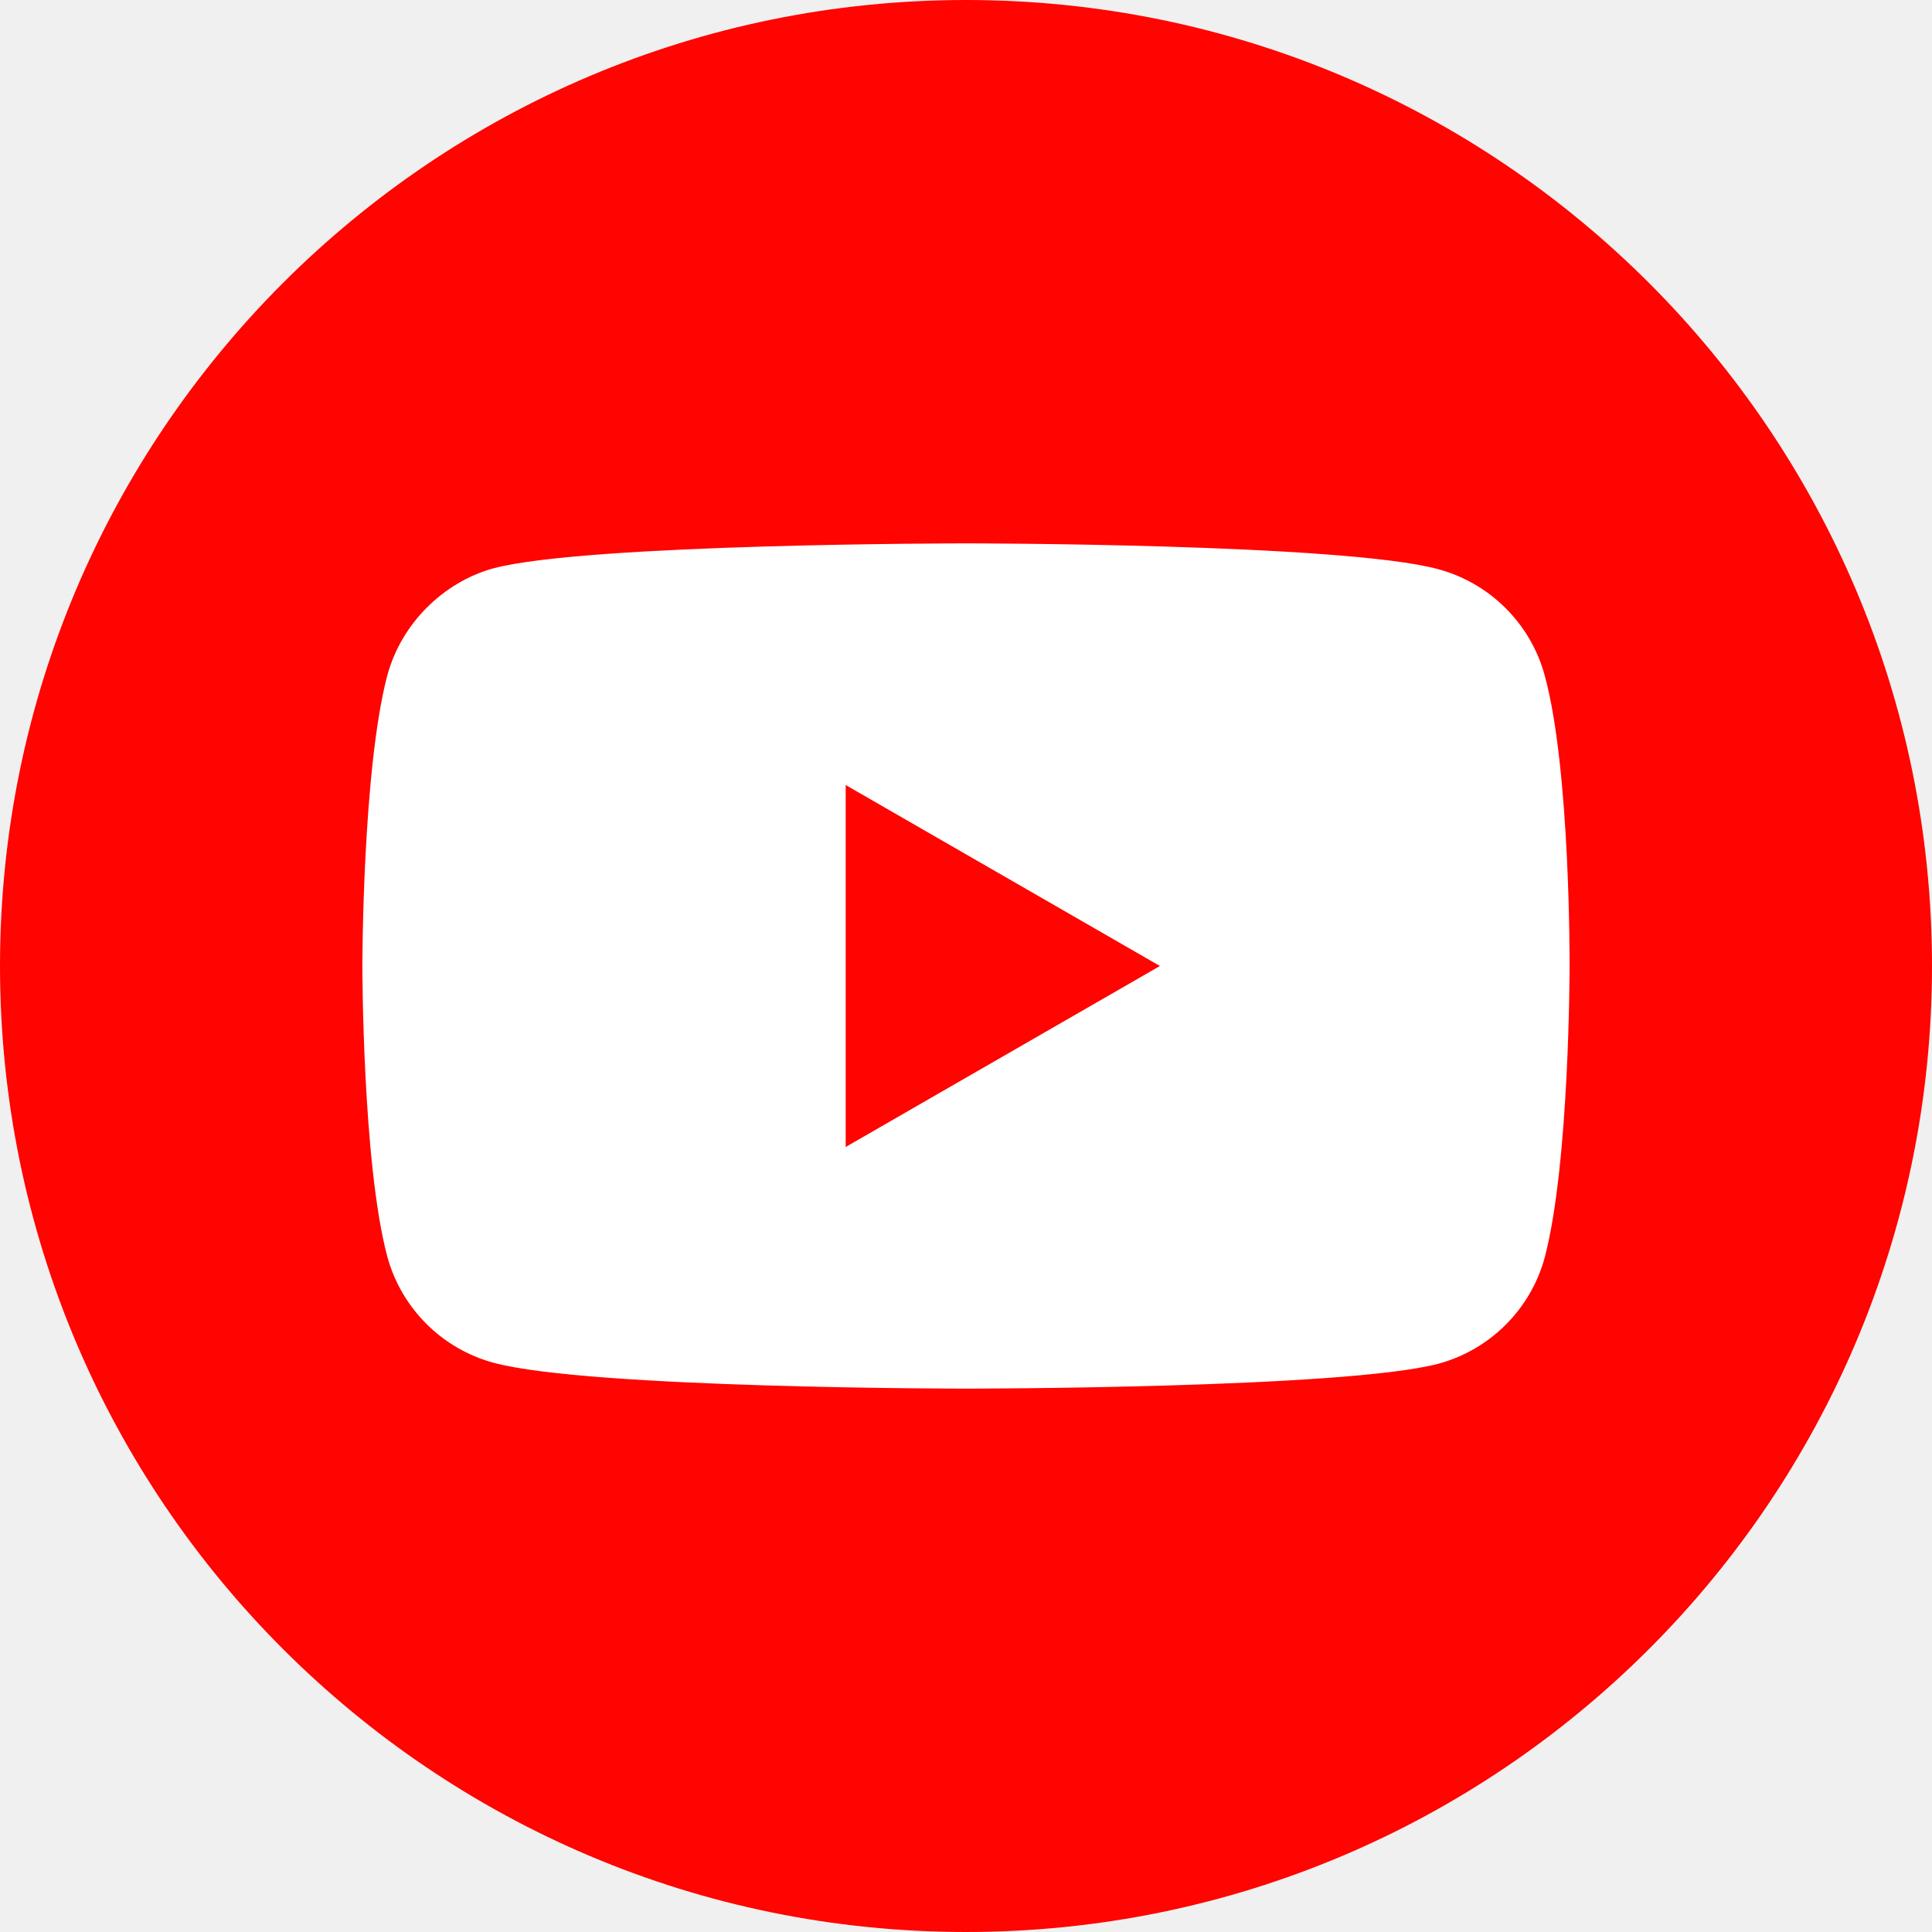
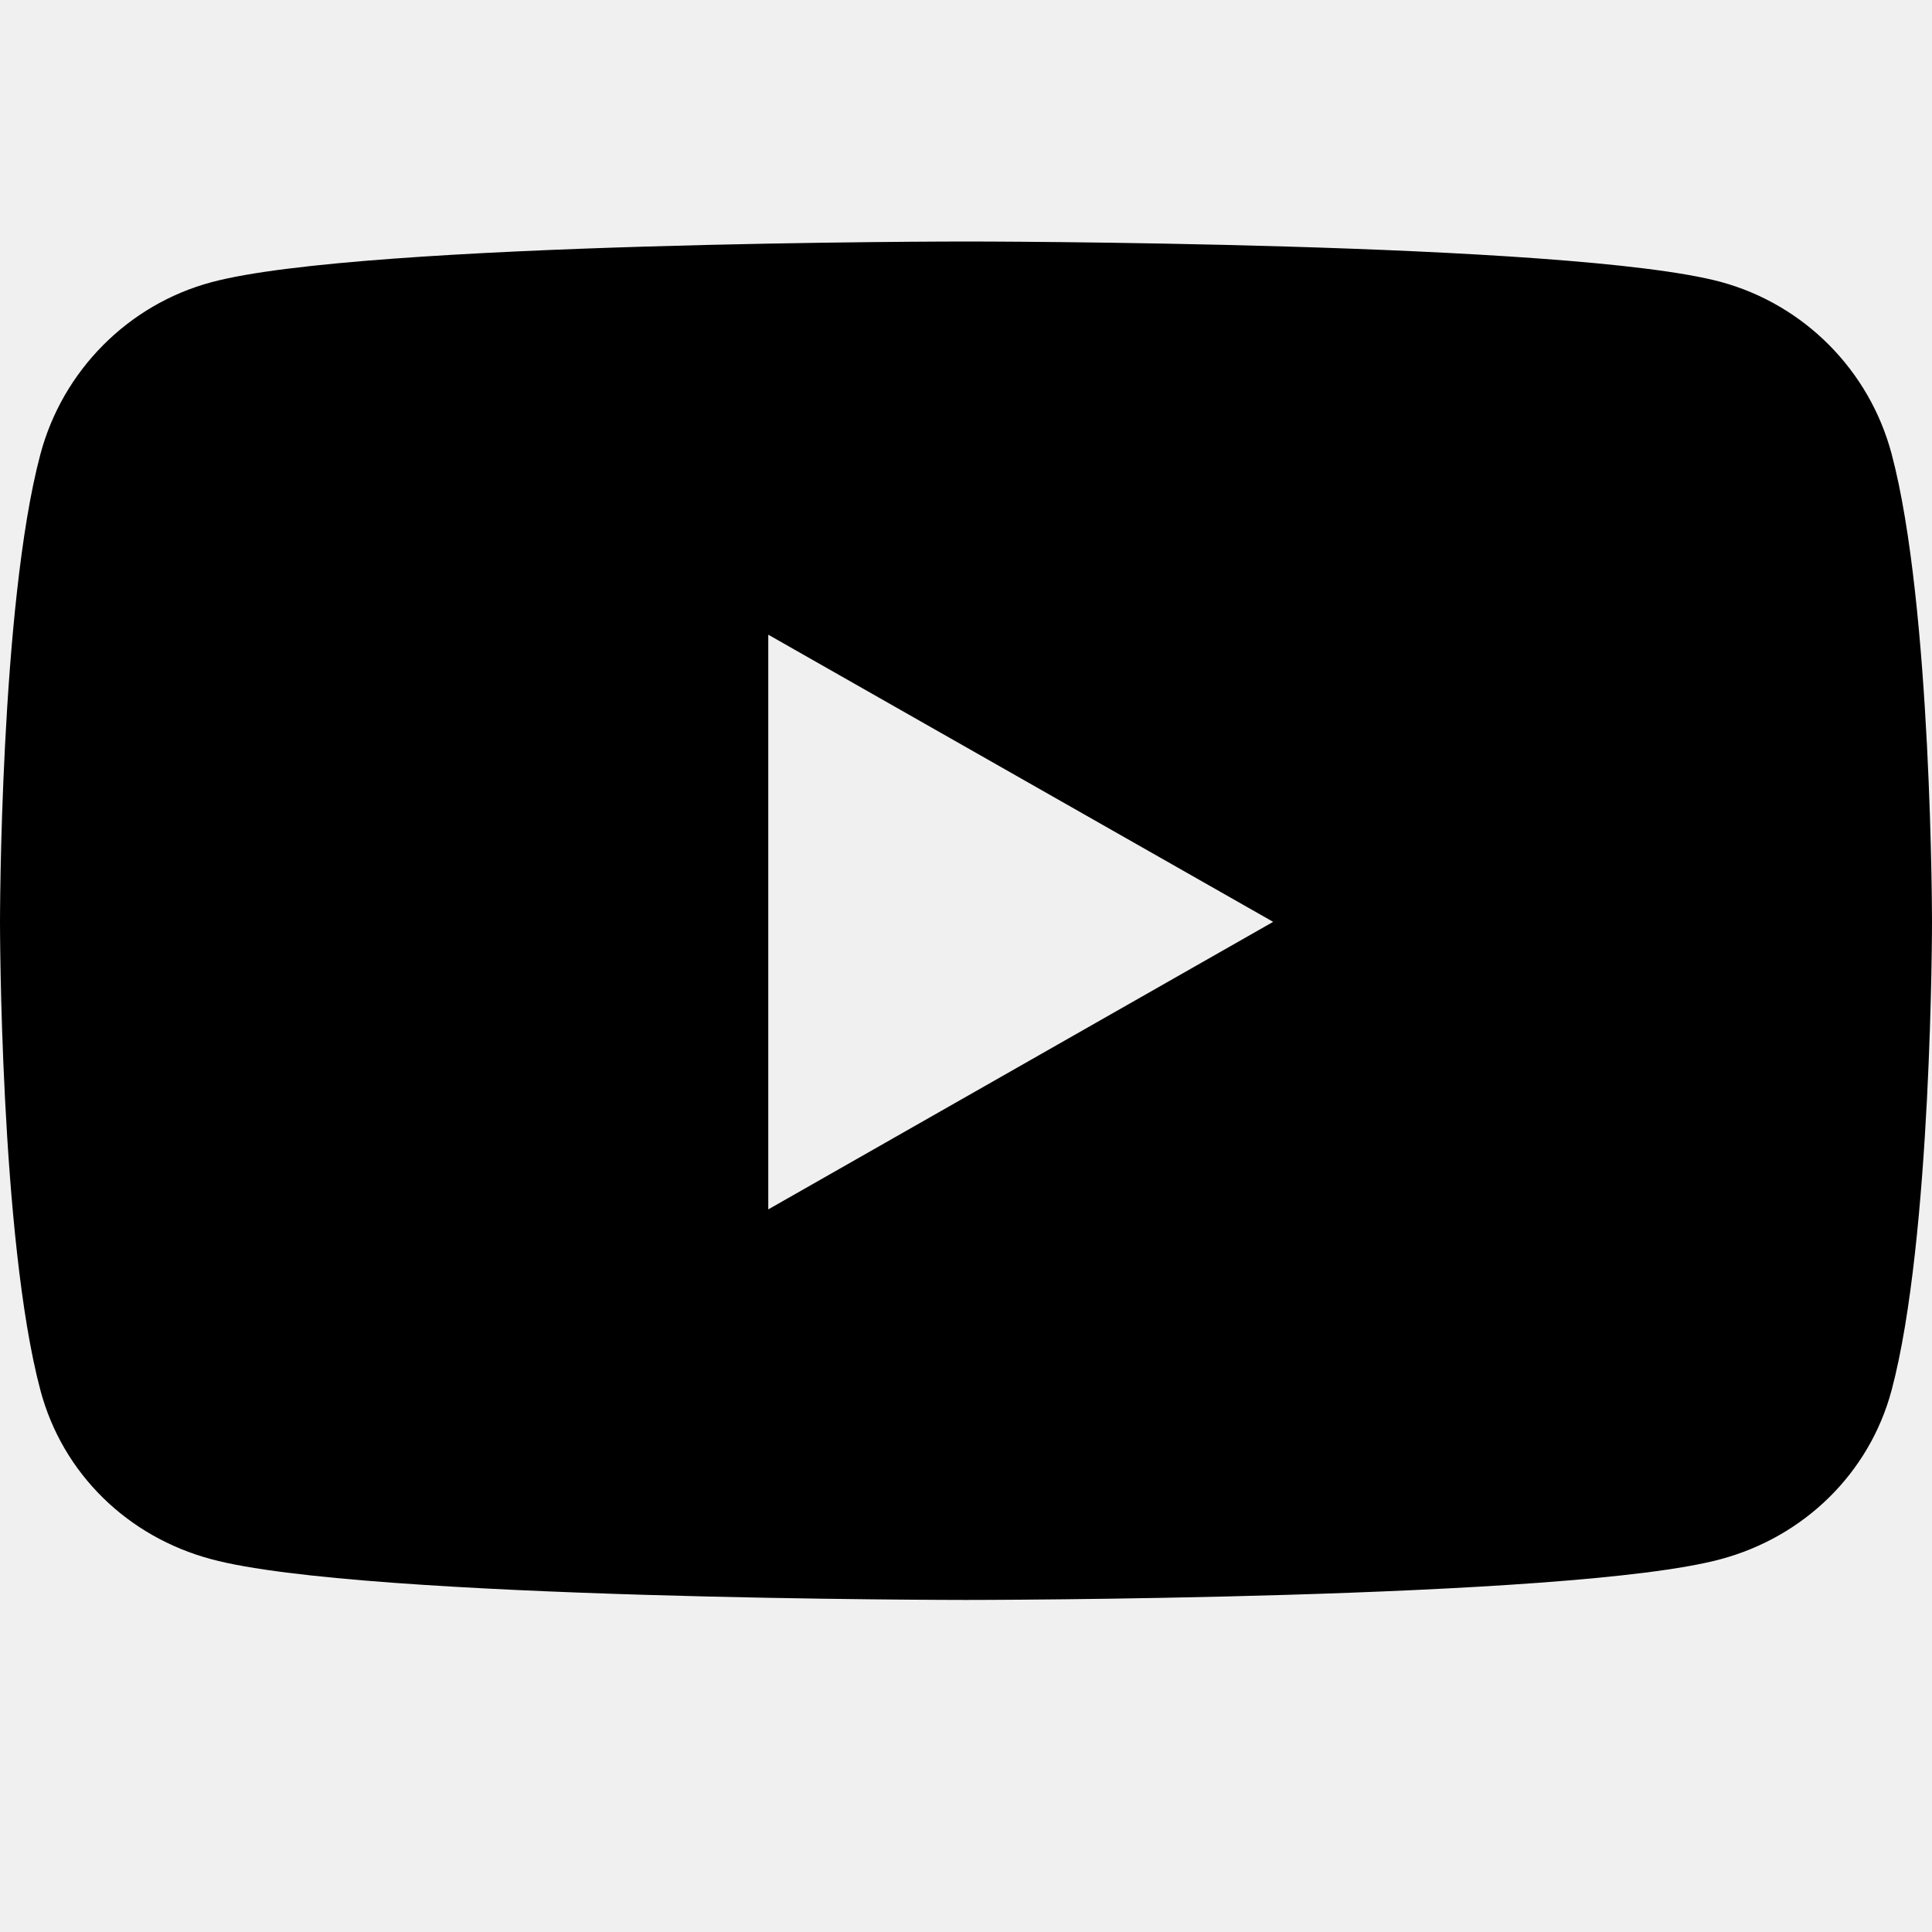
- <svg xmlns="http://www.w3.org/2000/svg" viewBox="0 0 48 48" version="1.1">
-   <g stroke="none" stroke-width="1" fill="none" fill-rule="evenodd">
-     <g>
-       <circle fill="#FFFFFF" cx="24" cy="24" r="24" />
-       <polygon fill="#FF0400" fill-rule="nonzero" points="21.011 28.496 28.818 24 21.011 19.504" />
-       <path d="M24,0 C10.747,0 0,10.747 0,24 C0,37.253 10.747,48 24,48 C37.253,48 48,37.253 48,24 C48,10.747 37.253,0 24,0 Z M38.996,24.025 C38.996,24.025 38.996,28.892 38.379,31.239 C38.033,32.524 37.02,33.536 35.735,33.882 C33.388,34.5 24,34.5 24,34.5 C24,34.5 14.636,34.5 12.265,33.858 C10.98,33.512 9.967,32.499 9.621,31.214 C9.003,28.892 9.003,24 9.003,24 C9.003,24 9.003,19.133 9.621,16.786 C9.967,15.501 11.005,14.464 12.265,14.118 C14.612,13.5 24,13.5 24,13.5 C24,13.5 33.388,13.5 35.735,14.142 C37.02,14.488 38.033,15.501 38.379,16.786 C39.021,19.133 38.996,24.025 38.996,24.025 L38.996,24.025 Z" fill="#FF0400" fill-rule="nonzero" />
-     </g>
+ <svg xmlns="http://www.w3.org/2000/svg" viewBox="0 0 512 512">
+   <g>
+     <path d="M501.3 120.3c-5.9-22.2-23.2-39.6-45.3-45.6C416.1 64 256 64 256 64S95.9 64 56 74.8c-22 5.9-39.4 23.4-45.3 45.6C0 160.5 0 244.4 0 244.4s0 83.8 10.7 124c5.9 22.2 23.2 38.9 45.3 44.8C95.9 424 256 424 256 424s160.1 0 200-10.8c22-5.9 39.4-22.7 45.3-44.8 10.7-40.2 10.7-124 10.7-124s0-83.9-10.7-124.1zM203.6 320.5V168.2l133.8 76.1-133.8 76.2z" />
  </g>
</svg>
